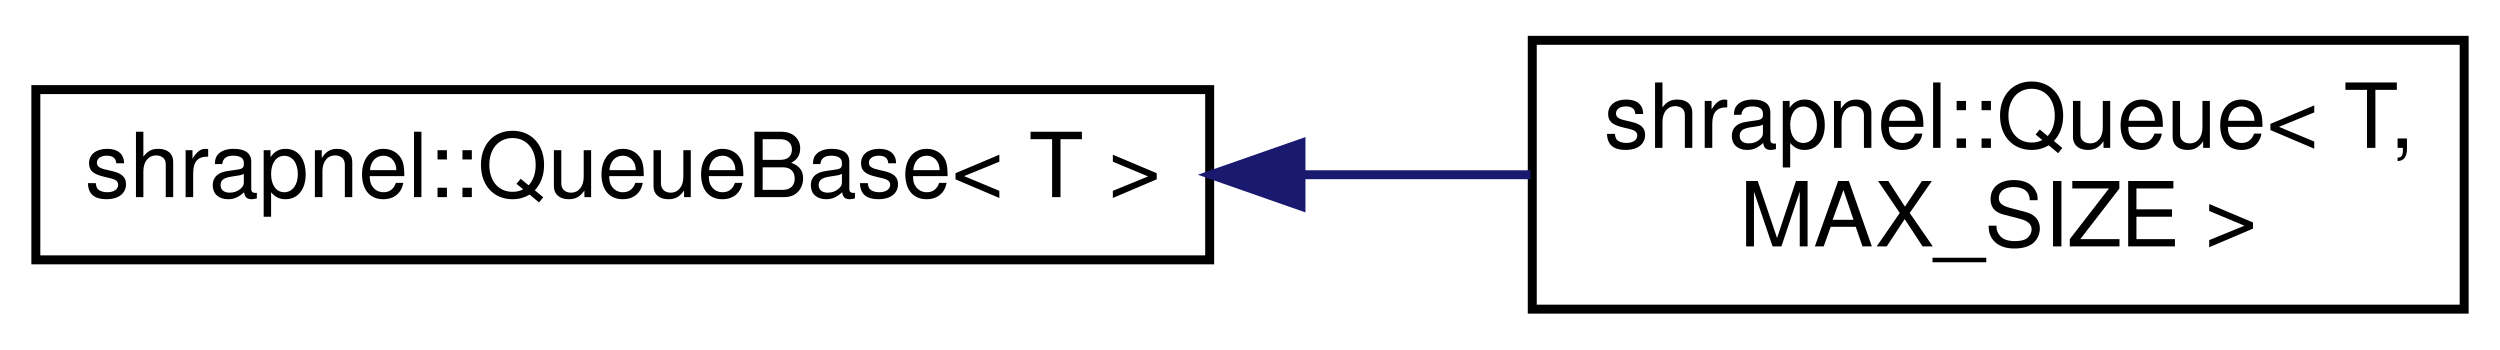
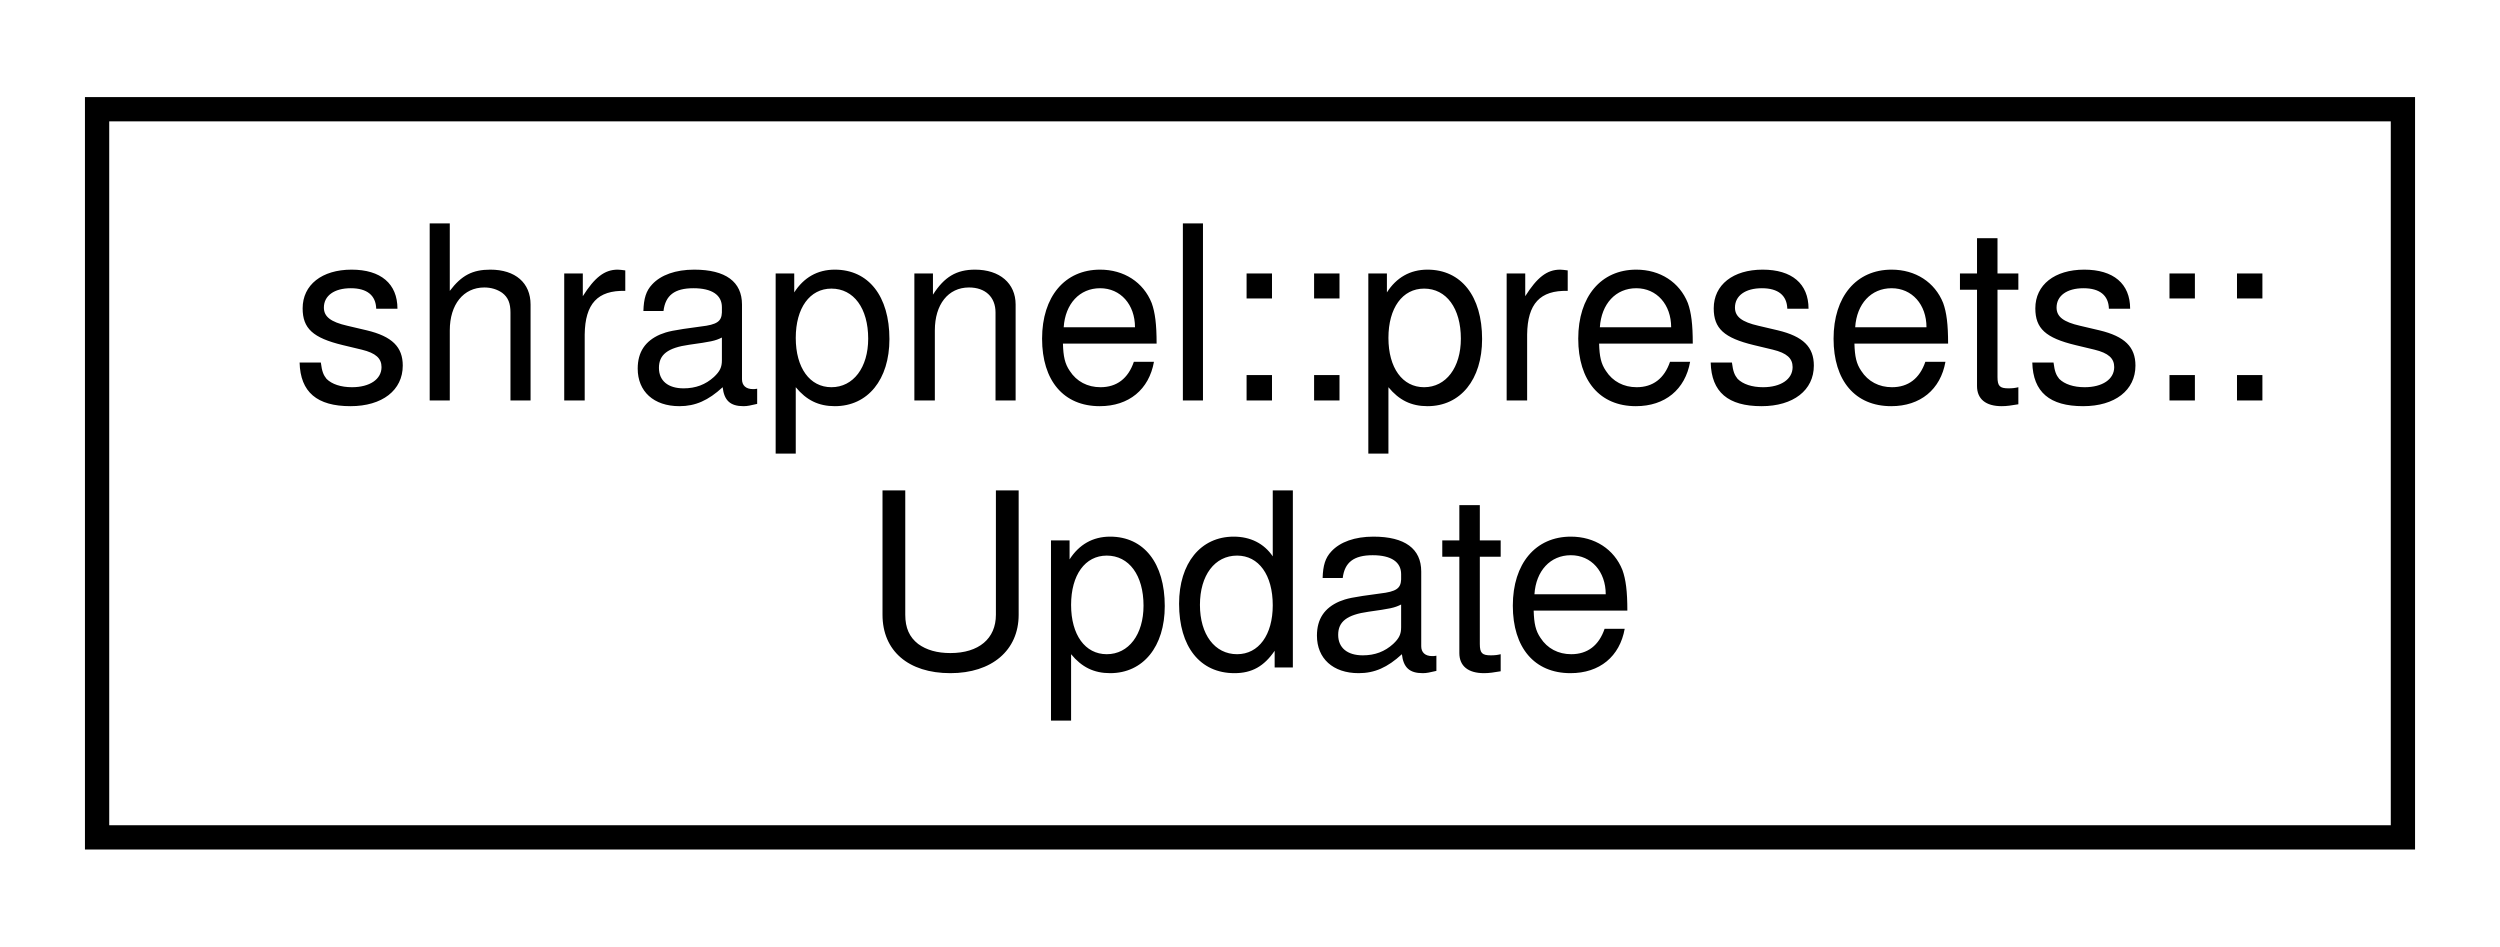
- <svg xmlns="http://www.w3.org/2000/svg" xmlns:xlink="http://www.w3.org/1999/xlink" width="279pt" height="39pt" viewBox="0.00 0.00 279.00 39.00">
+ <svg xmlns="http://www.w3.org/2000/svg" xmlns:xlink="http://www.w3.org/1999/xlink" width="103pt" height="39pt" viewBox="0.00 0.00 103.00 39.00">
  <g id="graph0" class="graph" transform="scale(1 1) rotate(0) translate(4 35)">
    <g id="node1" class="node">
      <g id="a_node1">
-         <a xlink:href="classshrapnel_1_1QueueBase.html" target="_top" xlink:title=" ">
-           <polygon fill="none" stroke="black" points="0,-6 0,-25 131,-25 131,-6 0,-6" />
-           <text text-anchor="middle" x="65.5" y="-13" font-family="Helvetica,sans-Serif" font-size="10.00">shrapnel::QueueBase&lt; T &gt;</text>
+         <a xlink:href="structshrapnel_1_1presets_1_1Update.html" target="_top" xlink:title=" ">
+           <polygon fill="none" stroke="black" points="0,-0.5 0,-30.5 95,-30.5 95,-0.5 0,-0.5" />
+           <text text-anchor="start" x="8" y="-18.5" font-family="Helvetica,sans-Serif" font-size="10.00">shrapnel::presets::</text>
+           <text text-anchor="middle" x="47.5" y="-7.5" font-family="Helvetica,sans-Serif" font-size="10.00">Update</text>
        </a>
      </g>
    </g>
-     <g id="node2" class="node">
-       <g id="a_node2">
-         <a xlink:href="classshrapnel_1_1Queue.html" target="_top" xlink:title=" ">
-           <polygon fill="none" stroke="black" points="167,-0.5 167,-30.5 271,-30.5 271,-0.5 167,-0.5" />
-           <text text-anchor="start" x="175" y="-18.5" font-family="Helvetica,sans-Serif" font-size="10.00">shrapnel::Queue&lt; T,</text>
-           <text text-anchor="middle" x="219" y="-7.5" font-family="Helvetica,sans-Serif" font-size="10.00"> MAX_SIZE &gt;</text>
-         </a>
-       </g>
-     </g>
-     <g id="edge1" class="edge">
-       <path fill="none" stroke="midnightblue" d="M141.29,-15.5C149.93,-15.5 158.58,-15.5 166.8,-15.5" />
-       <polygon fill="midnightblue" stroke="midnightblue" points="141.19,-12 131.19,-15.5 141.19,-19 141.19,-12" />
-     </g>
  </g>
</svg>
